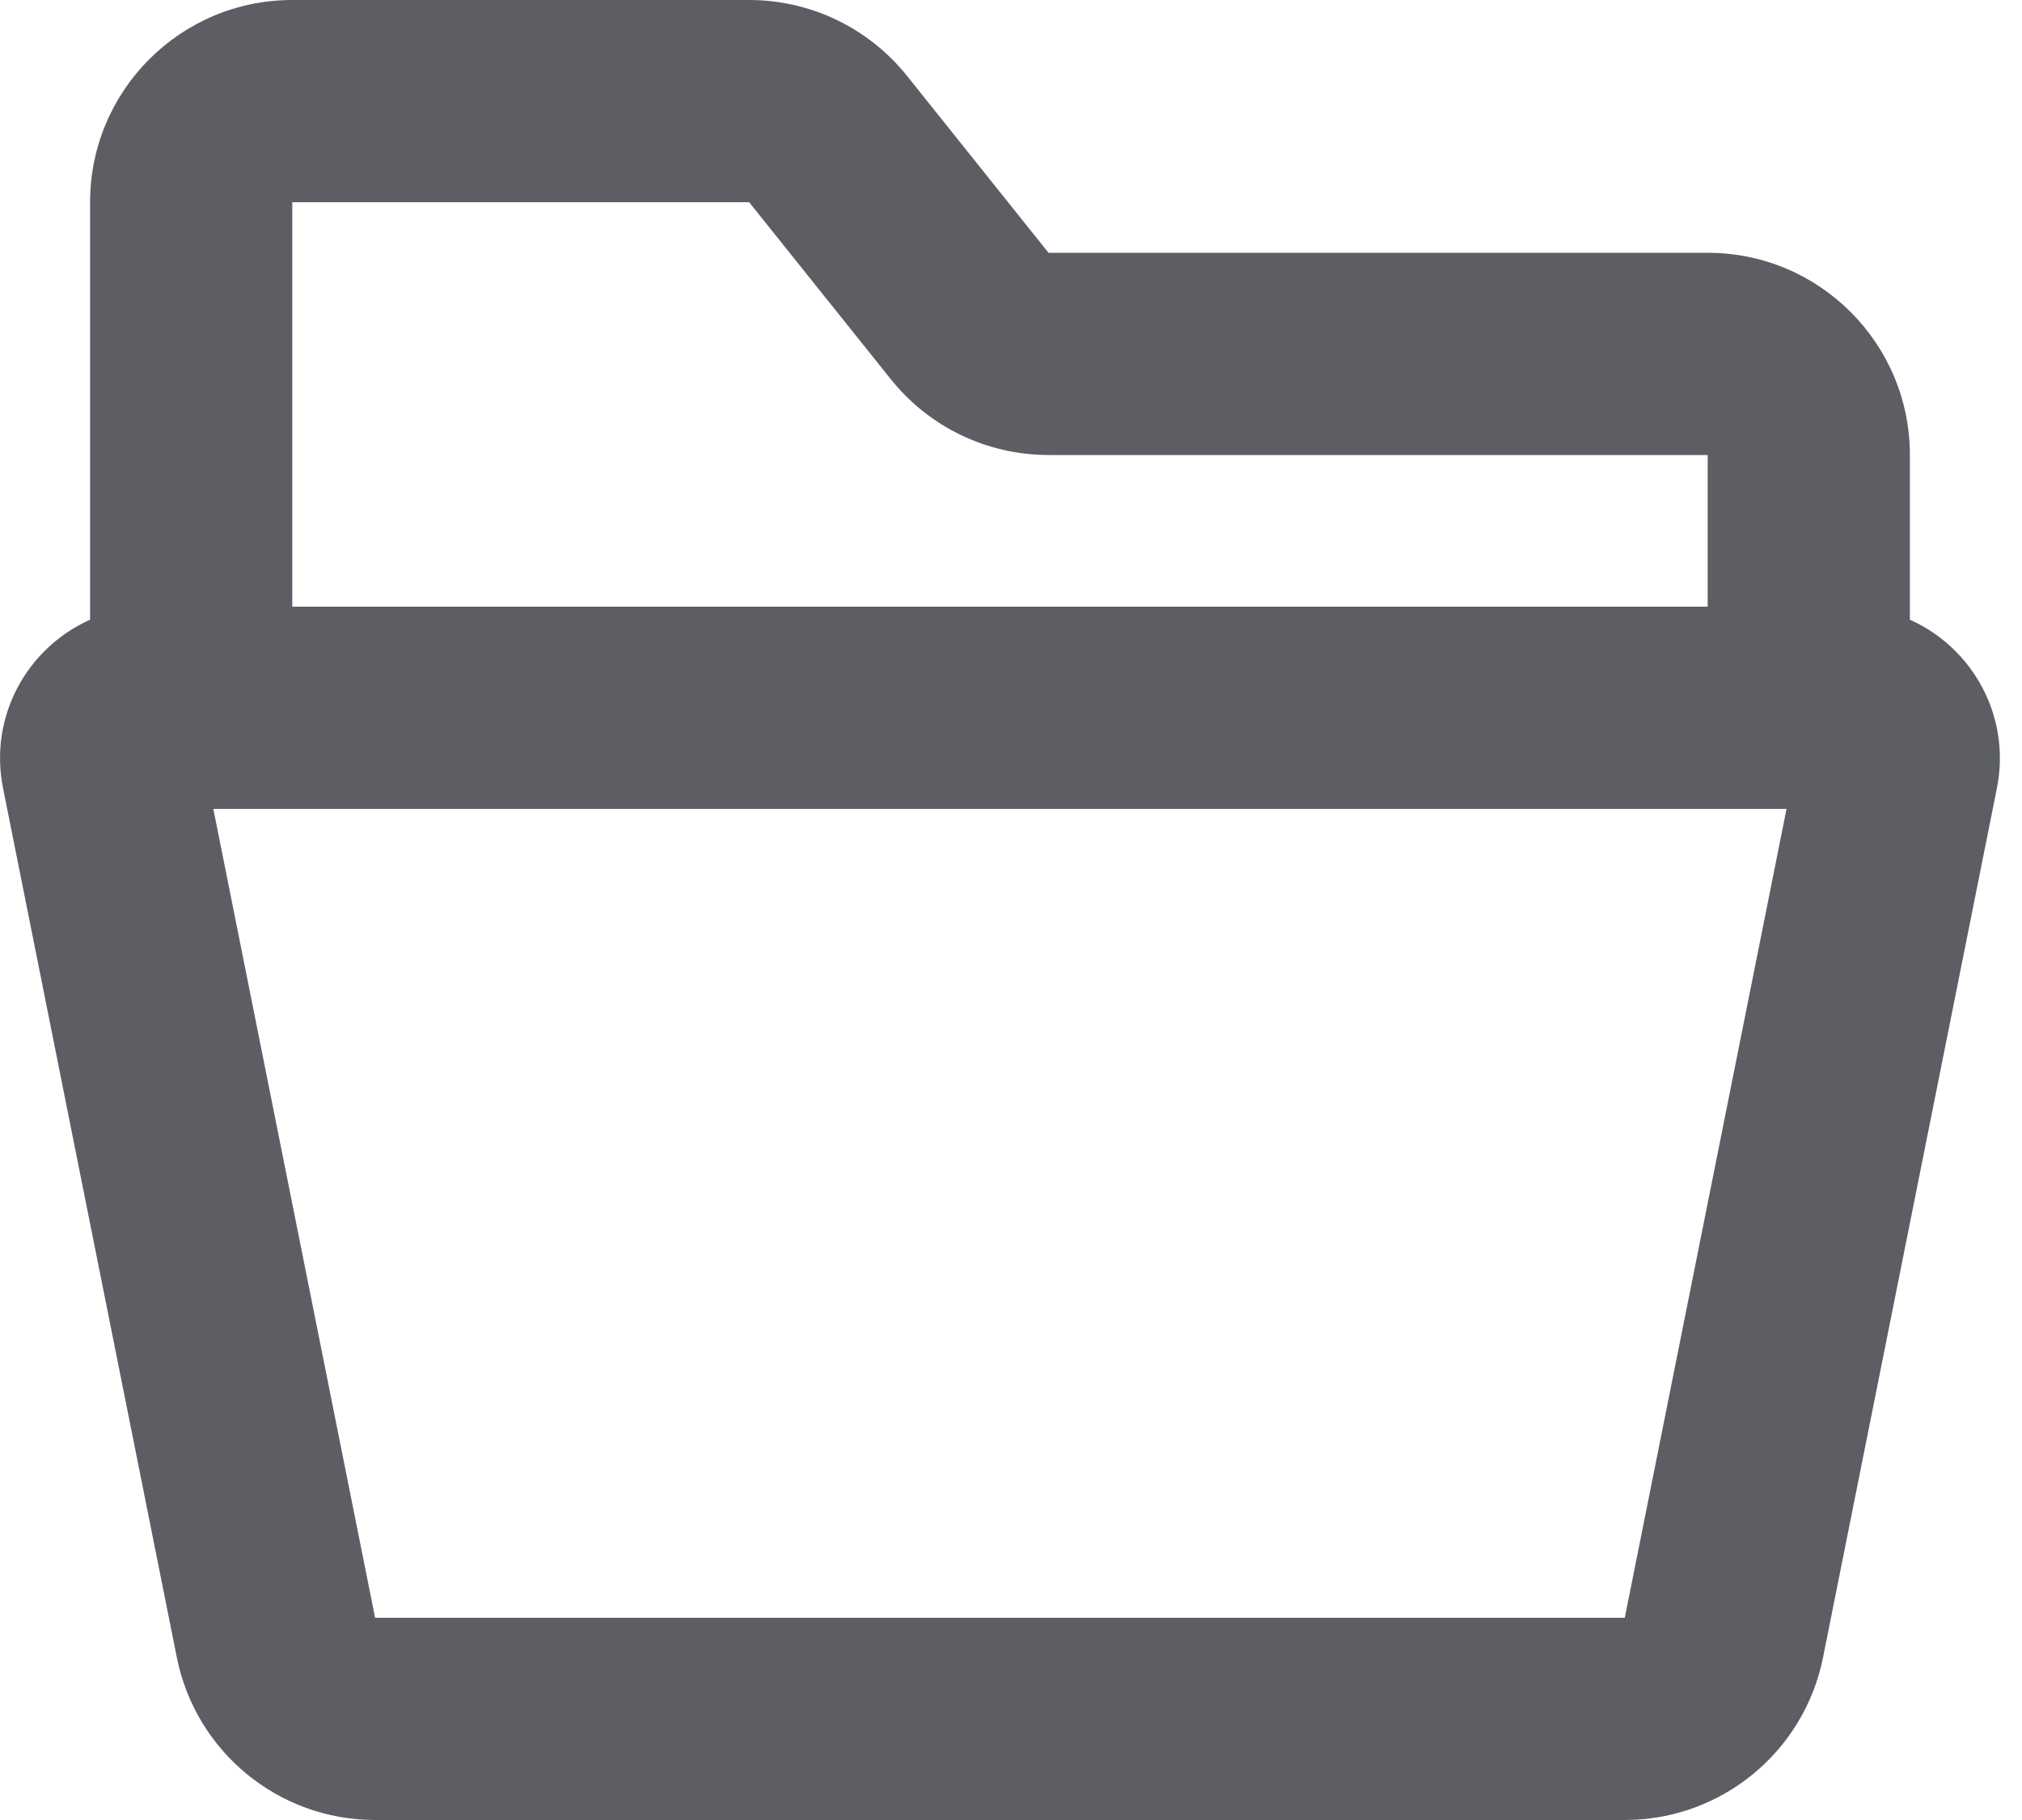
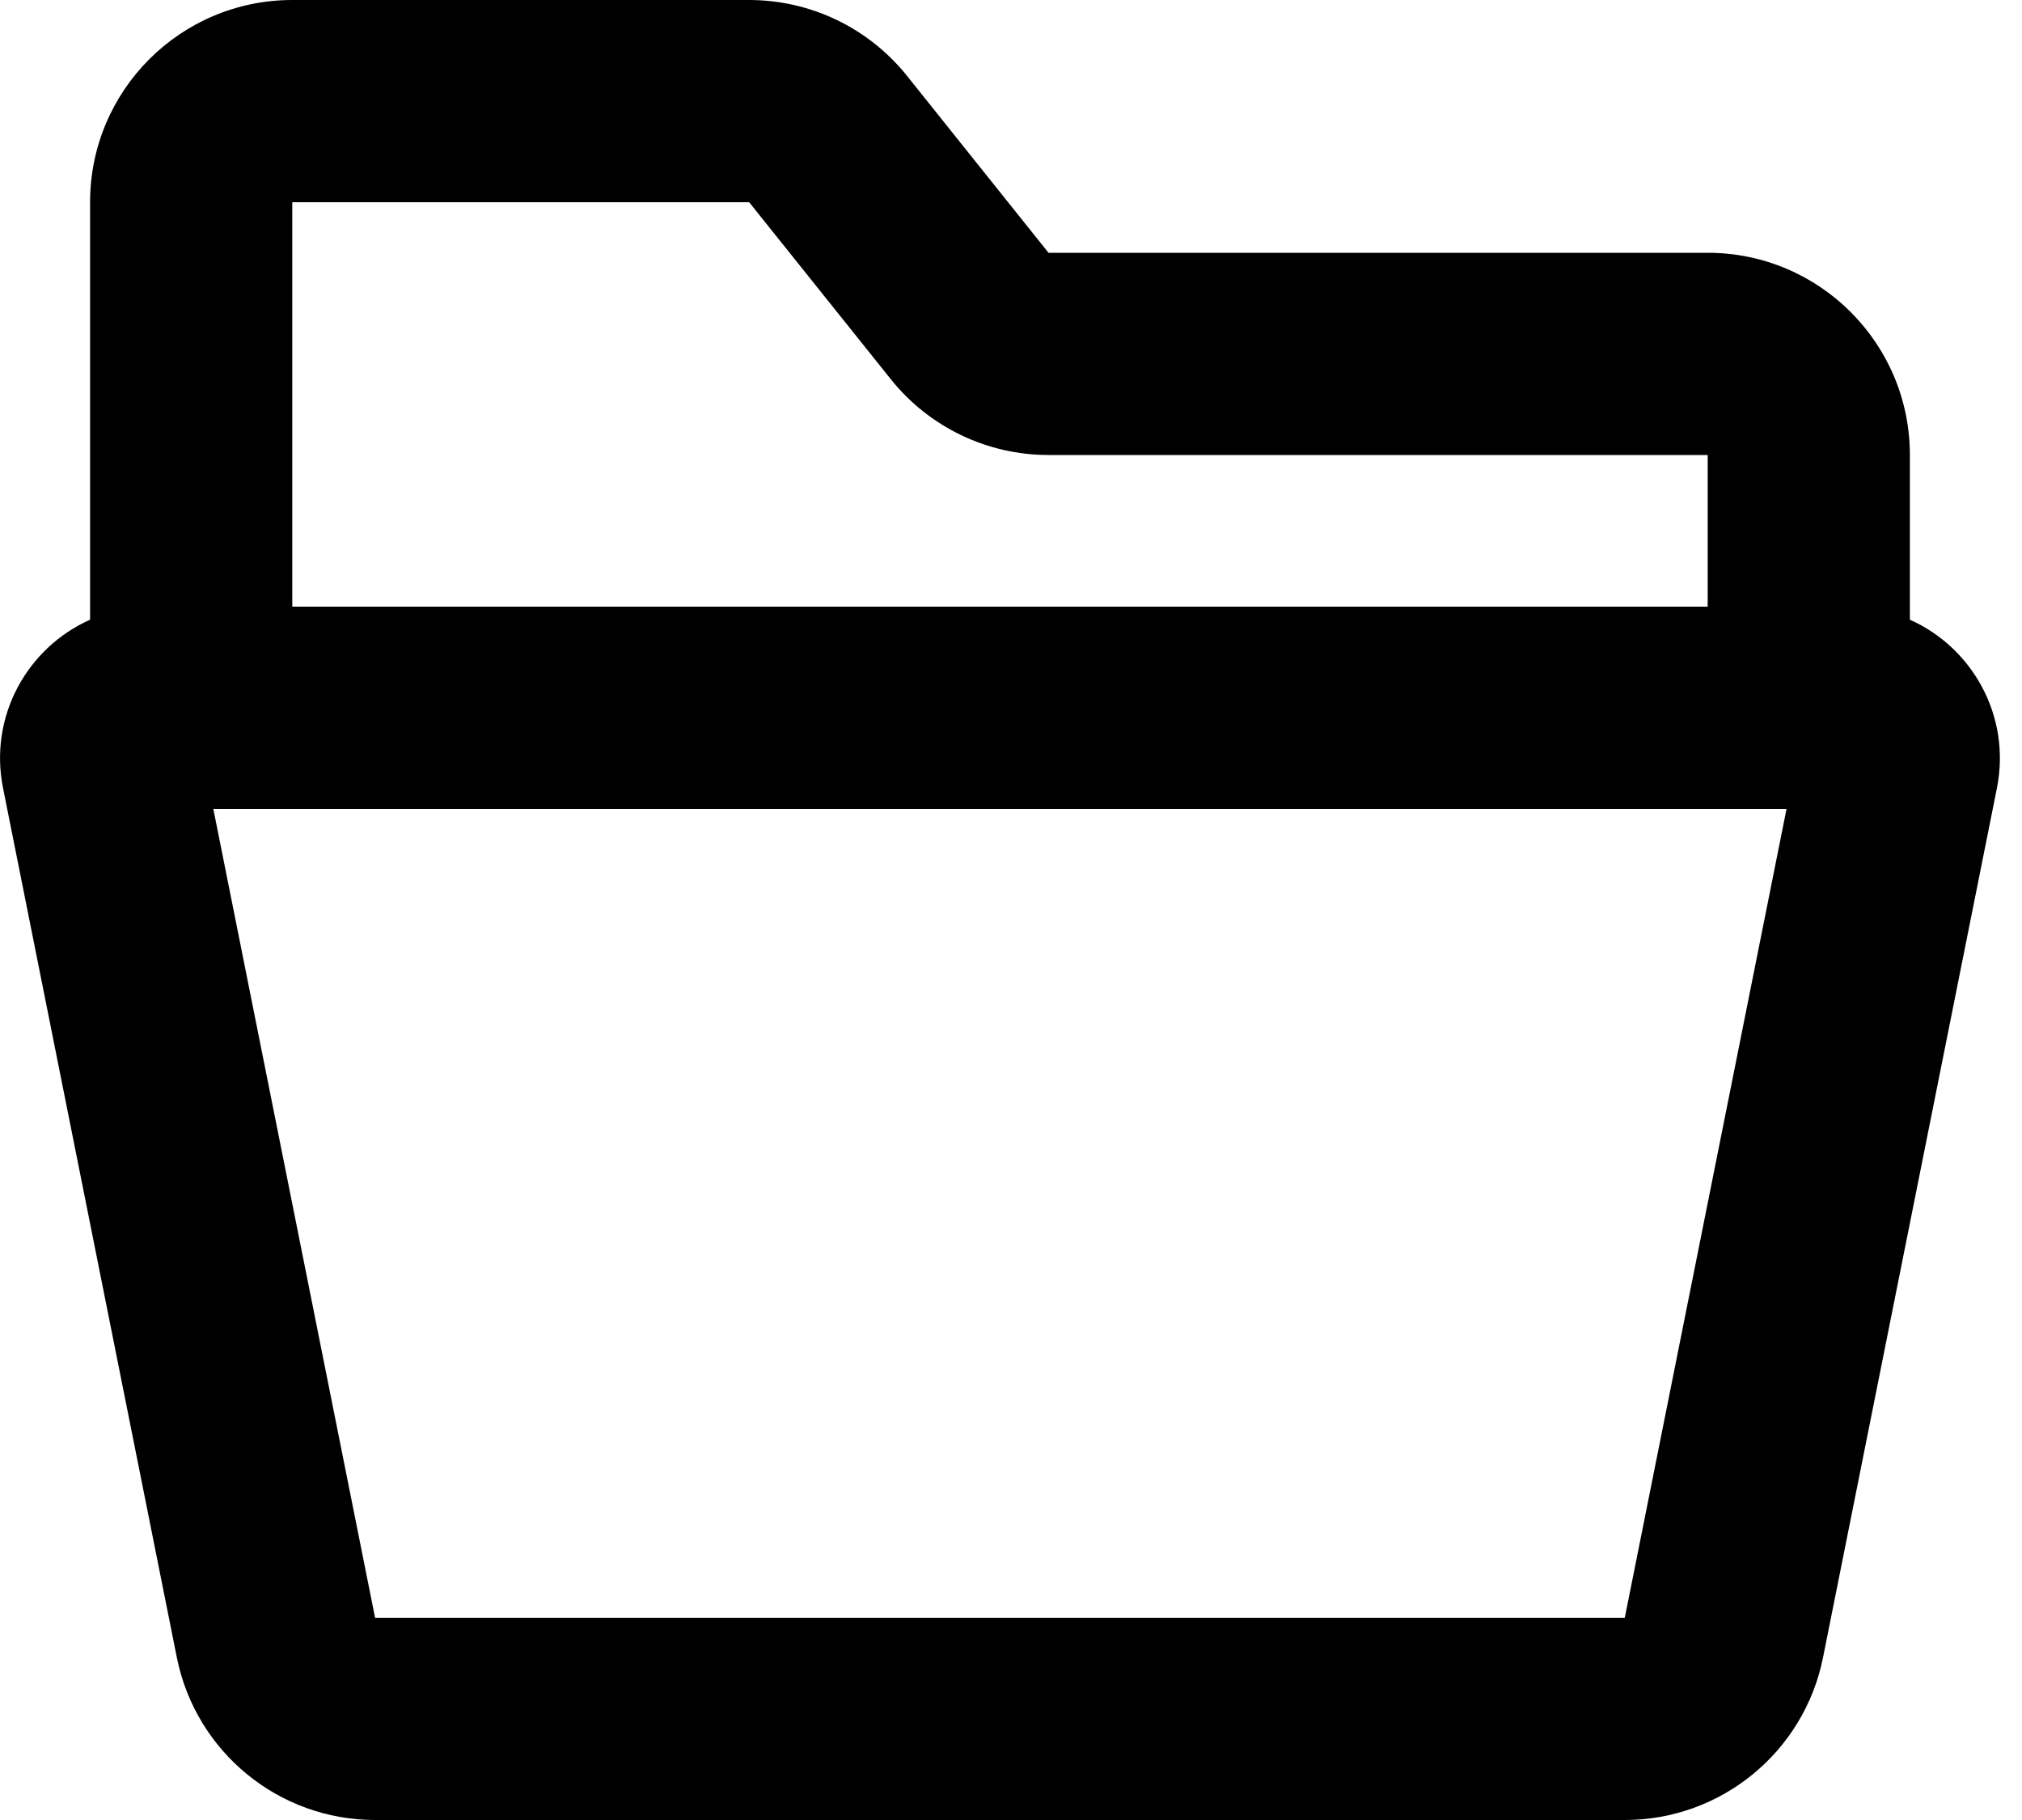
<svg xmlns="http://www.w3.org/2000/svg" width="current" height="current" viewBox="0 0 20 18" fill="current">
-   <path fill-rule="evenodd" clip-rule="evenodd" d="M2.891 0C1.786 0 0.891 0.895 0.891 2L0.891 6.129C0.274 6.403 -0.113 7.08 0.03 7.794L1.749 16.392C1.936 17.327 2.757 18 3.71 18H16.071C17.024 18 17.845 17.327 18.032 16.392L19.752 7.794C19.894 7.08 19.507 6.403 18.891 6.129V4.5C18.891 3.395 17.995 2.5 16.891 2.5L10.371 2.5L8.972 0.751C8.592 0.276 8.018 0 7.41 0L2.891 0ZM17.671 8L2.11 8L3.71 16L16.071 16L17.671 8ZM2.891 6L16.891 6V4.5H10.371C9.764 4.5 9.189 4.224 8.81 3.749L7.41 2L2.891 2L2.891 6Z" fill="#5C5E64" />
+   <path fill-rule="evenodd" clip-rule="evenodd" d="M2.891 0C1.786 0 0.891 0.895 0.891 2L0.891 6.129C0.274 6.403 -0.113 7.08 0.03 7.794L1.749 16.392C1.936 17.327 2.757 18 3.71 18H16.071C17.024 18 17.845 17.327 18.032 16.392L19.752 7.794C19.894 7.08 19.507 6.403 18.891 6.129V4.5C18.891 3.395 17.995 2.5 16.891 2.5L10.371 2.5L8.972 0.751C8.592 0.276 8.018 0 7.41 0L2.891 0ZM17.671 8L2.11 8L3.71 16L16.071 16L17.671 8ZM2.891 6L16.891 6V4.5H10.371C9.764 4.5 9.189 4.224 8.81 3.749L7.41 2L2.891 2L2.891 6Z" fill="current" />
</svg>
